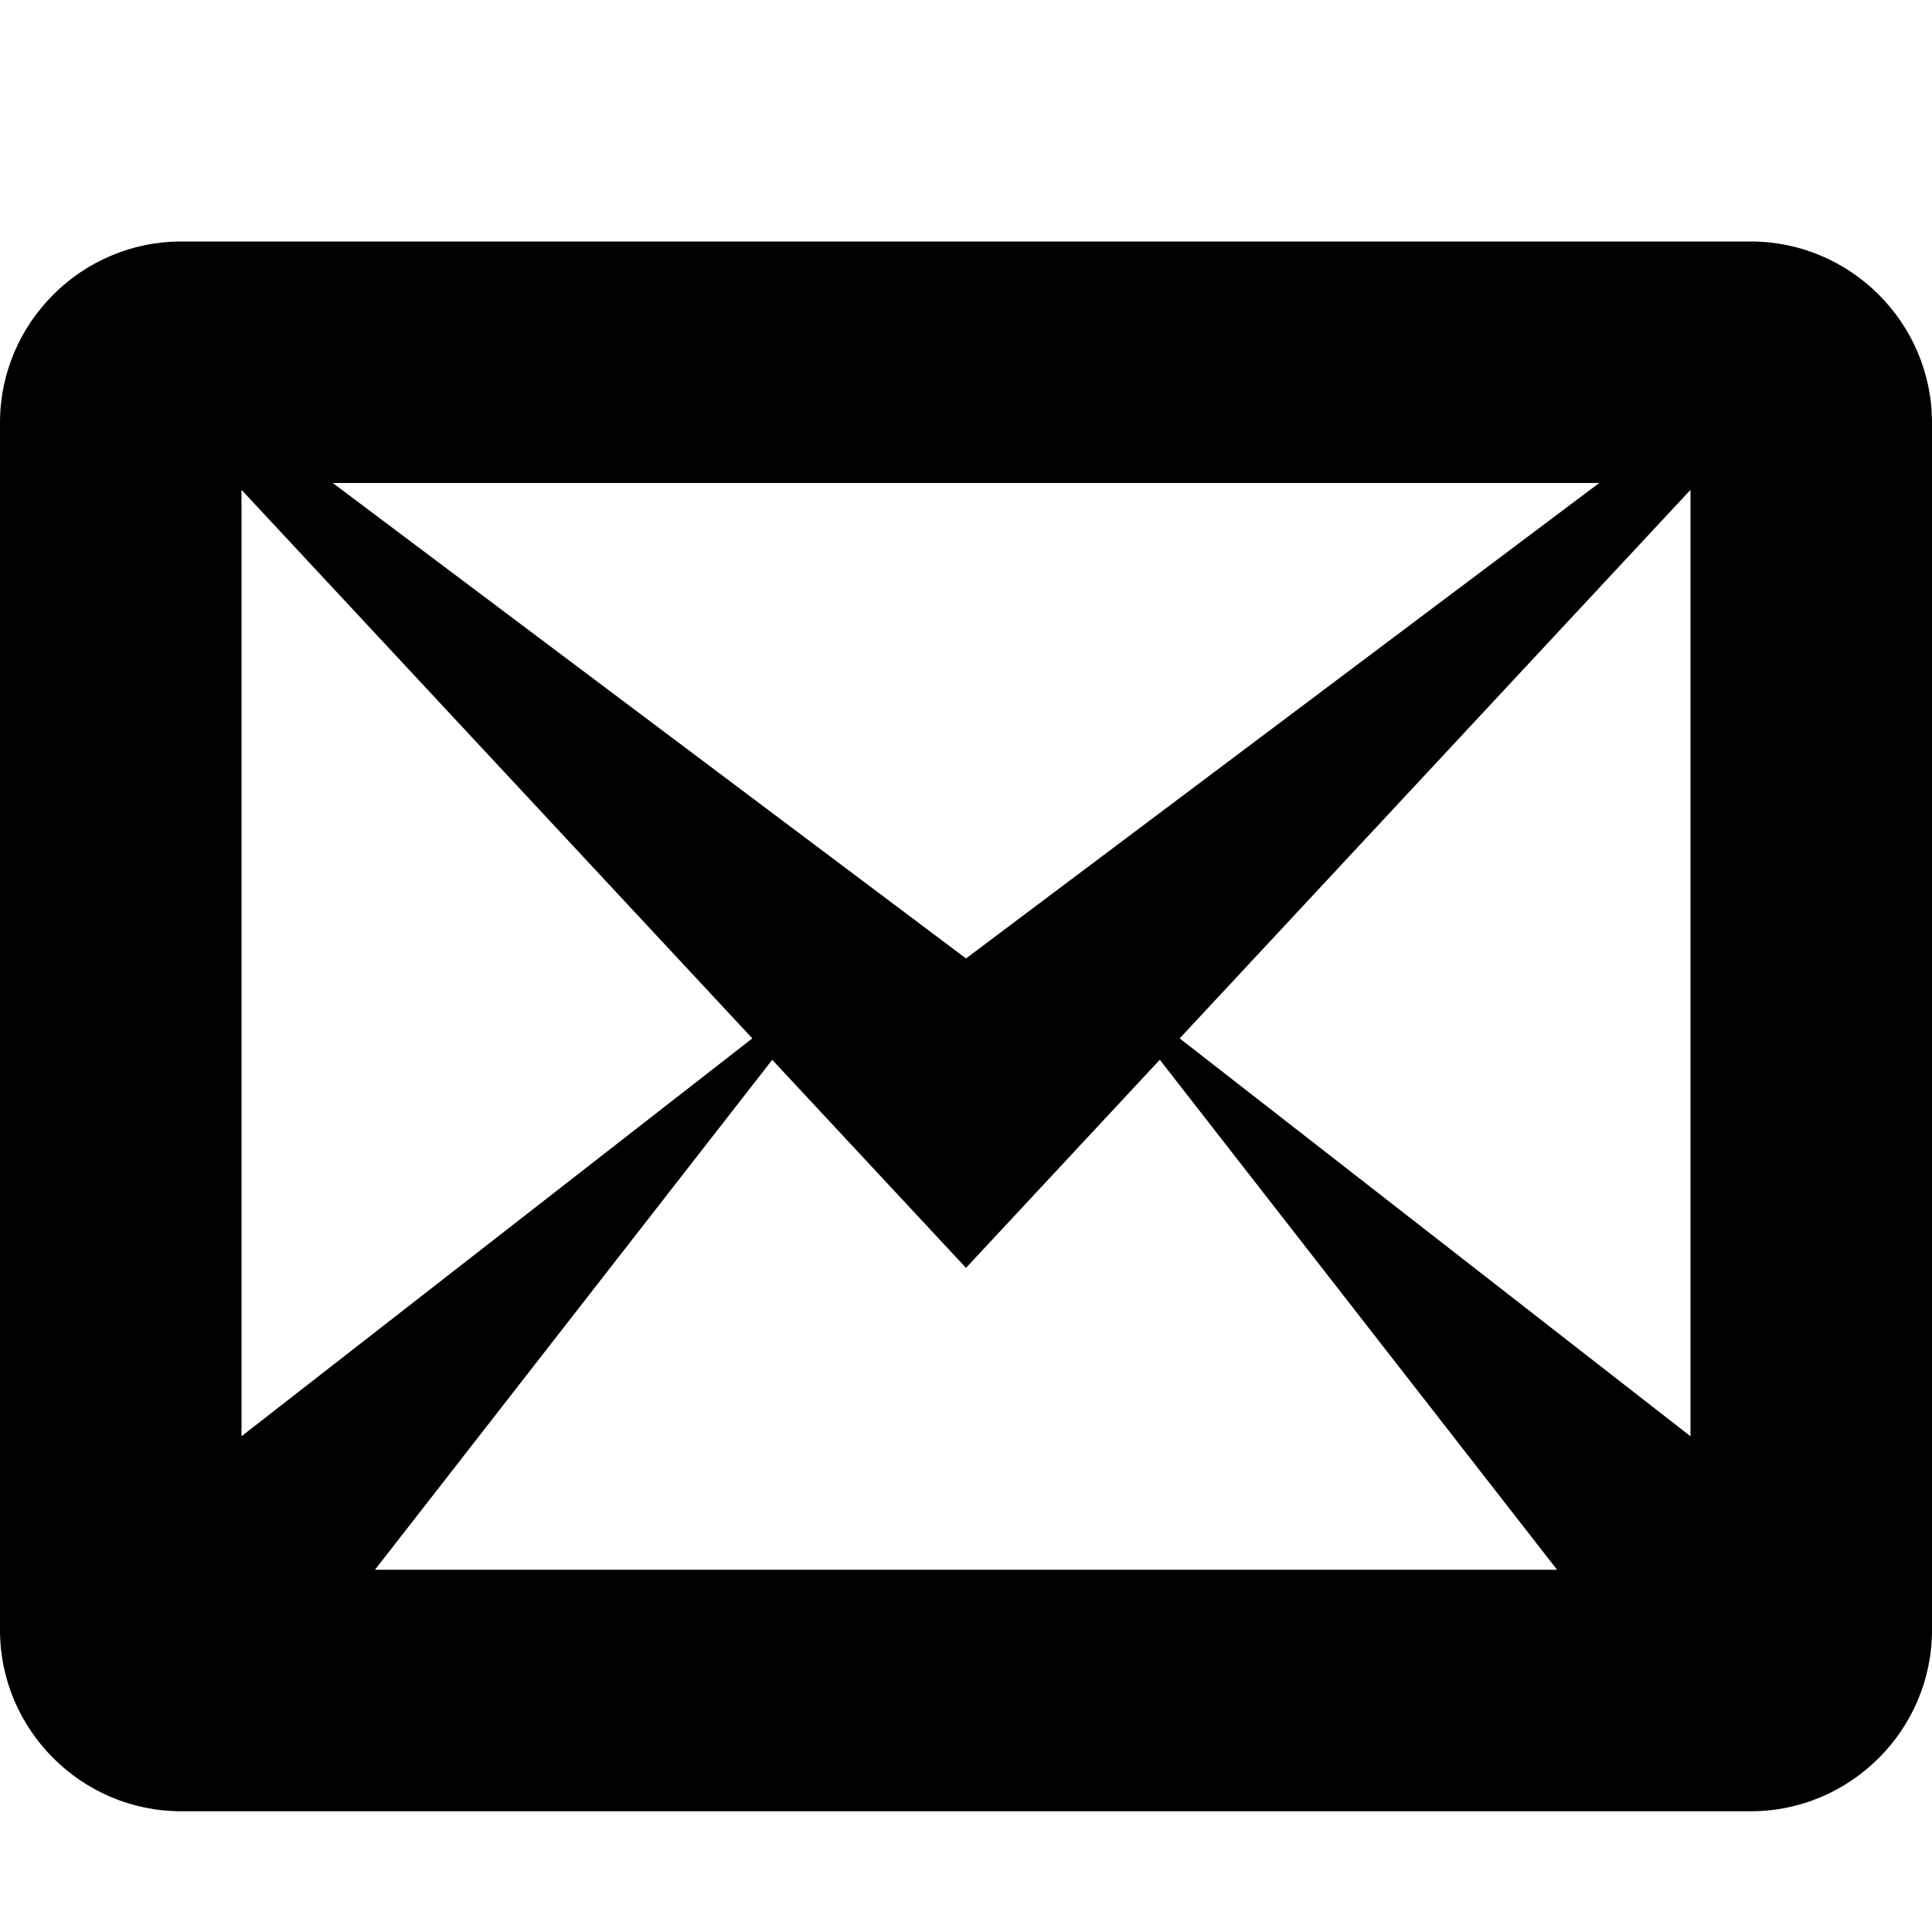
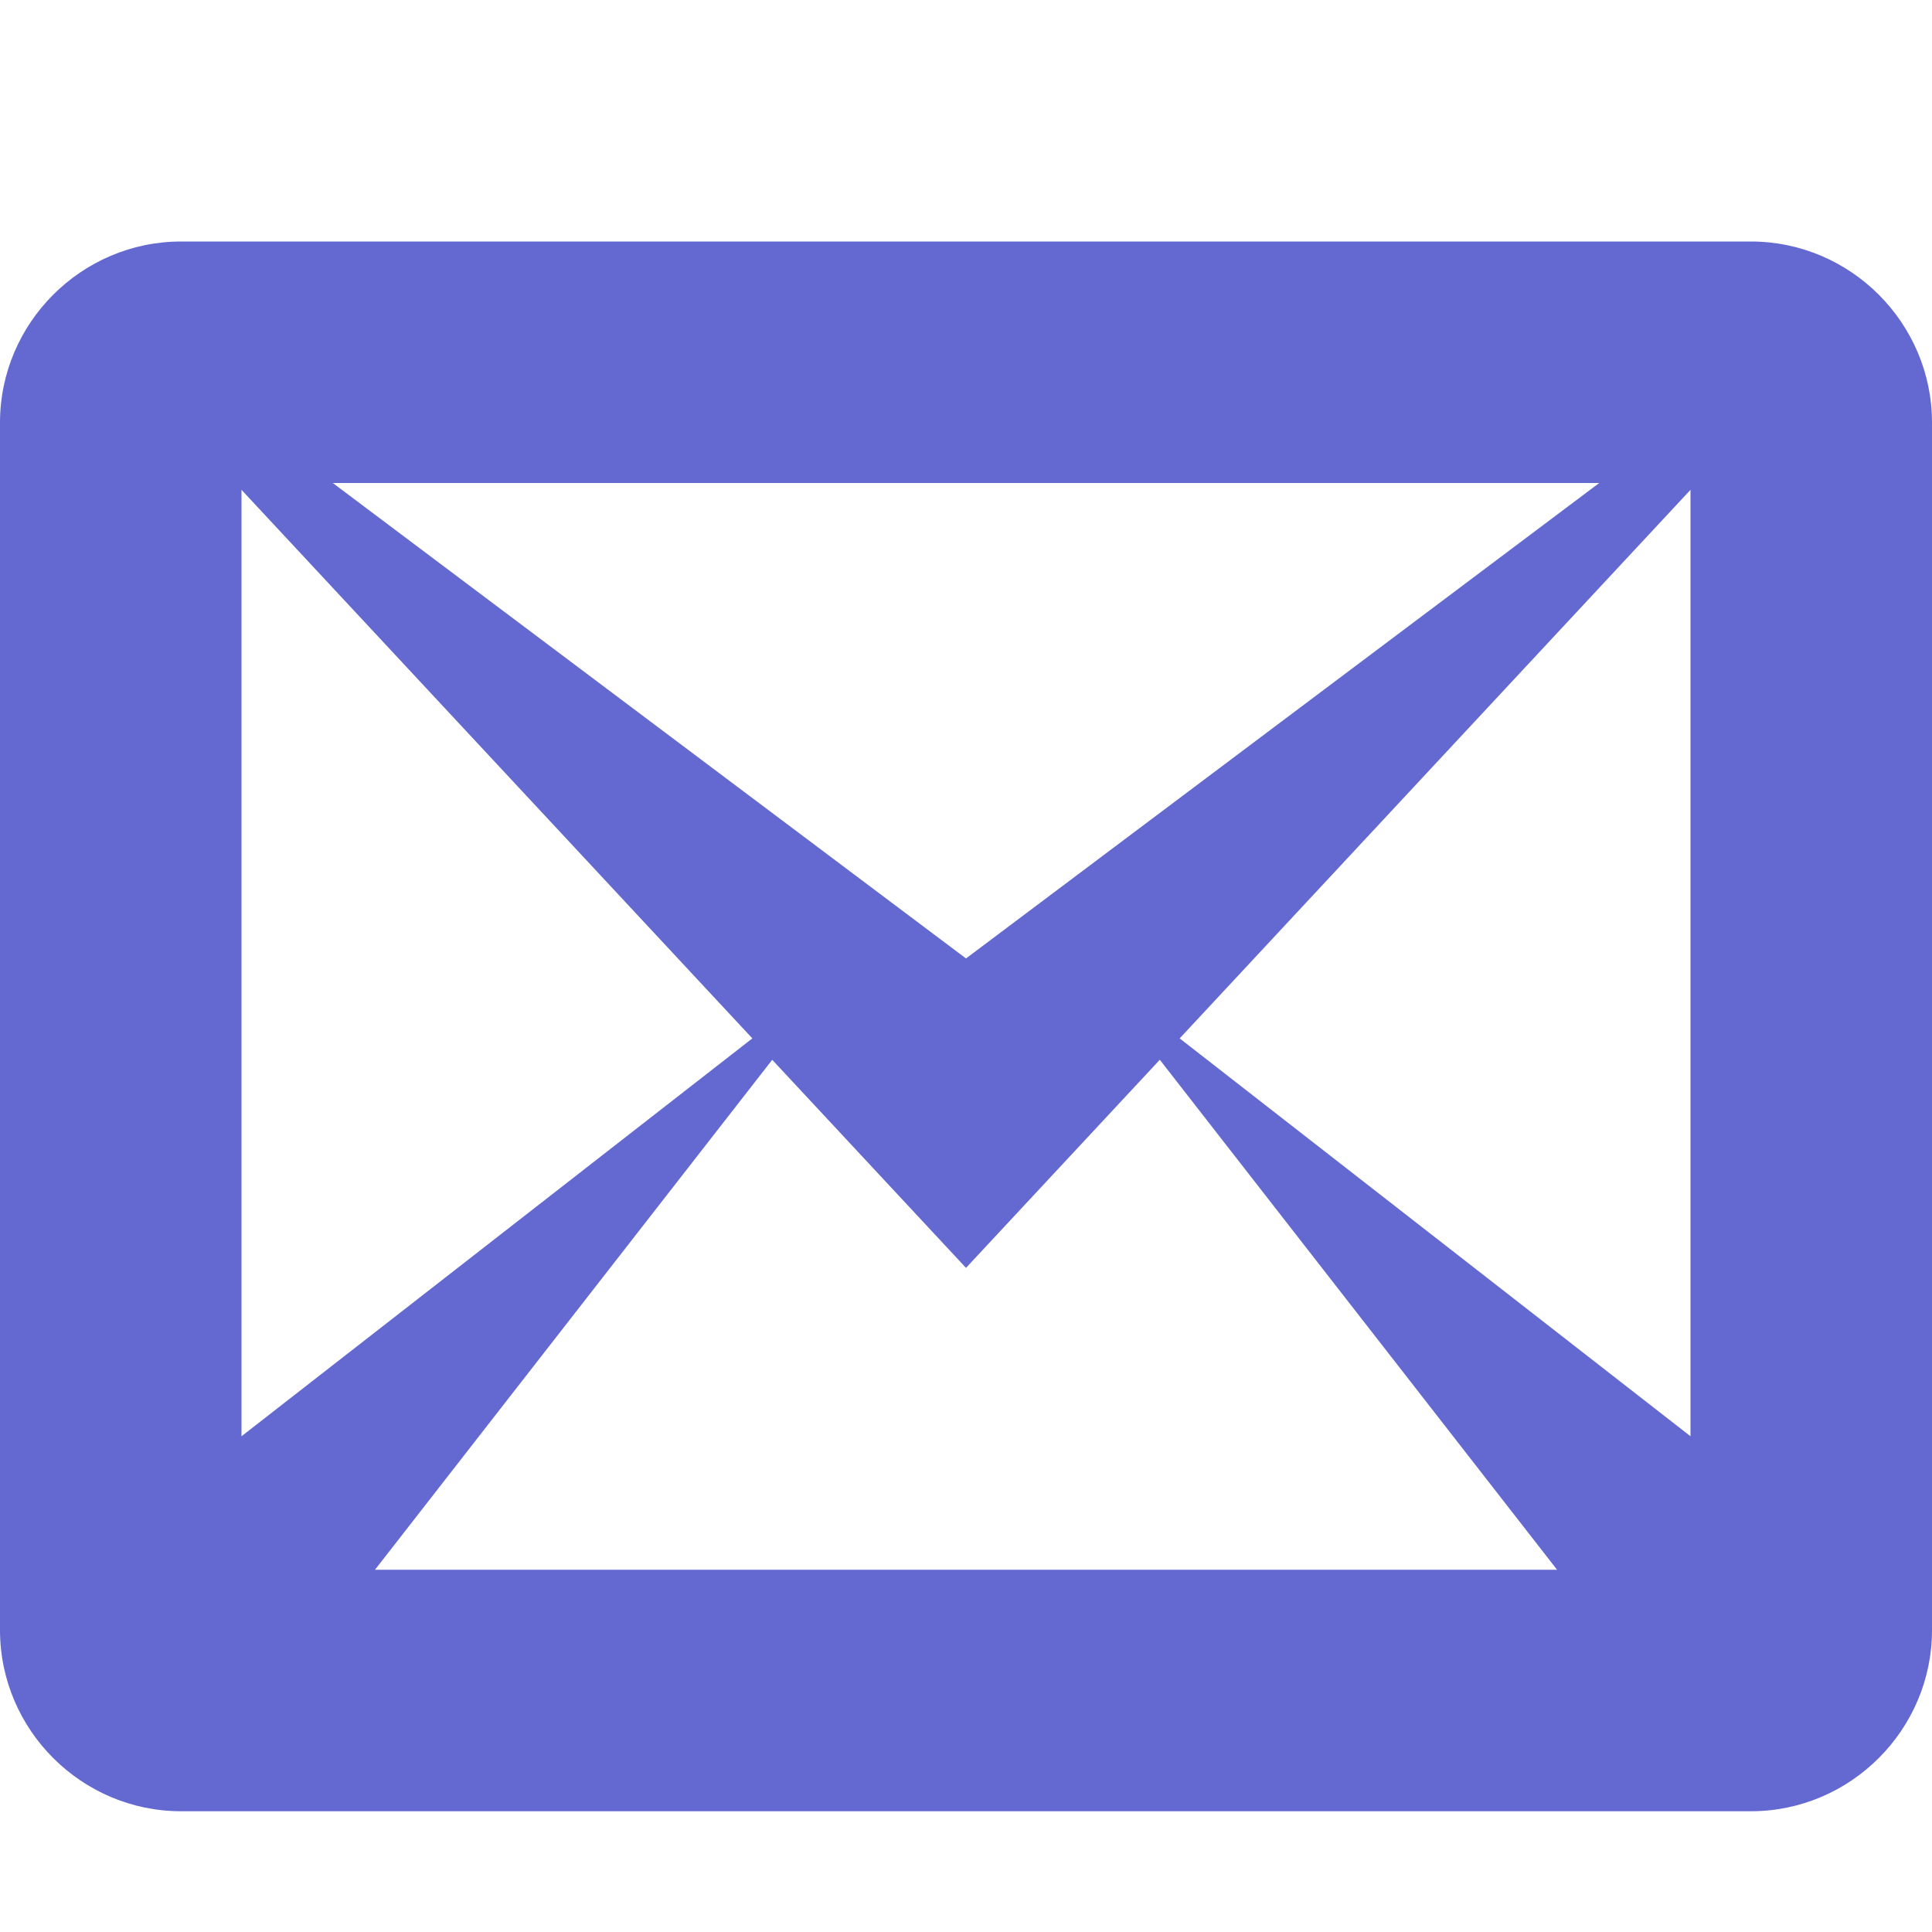
<svg xmlns="http://www.w3.org/2000/svg" version="1.1" width="32" height="32" viewBox="0 0 32 32">
-   <path d="M29 4h-26c-1.65 0-3 1.35-3 3v20c0 1.65 1.35 3 3 3h26c1.65 0 3-1.35 3-3v-20c0-1.65-1.35-3-3-3zM12.461 17.199l-8.461 6.59v-15.676l8.461 9.086zM5.512 8h20.976l-10.488 7.875-10.488-7.875zM12.79 17.553l3.21 3.447 3.21-3.447 6.58 8.447h-19.579l6.58-8.447zM19.539 17.199l8.461-9.086v15.676l-8.461-6.59z" />
+   <path fill="#6369D1" d="M29 4h-26c-1.65 0-3 1.35-3 3v20c0 1.65 1.35 3 3 3h26c1.65 0 3-1.35 3-3v-20c0-1.65-1.35-3-3-3zM12.461 17.199l-8.461 6.59v-15.676l8.461 9.086zM5.512 8h20.976l-10.488 7.875-10.488-7.875zM12.79 17.553l3.21 3.447 3.21-3.447 6.58 8.447h-19.579l6.58-8.447zM19.539 17.199l8.461-9.086v15.676l-8.461-6.59z" />
</svg>
